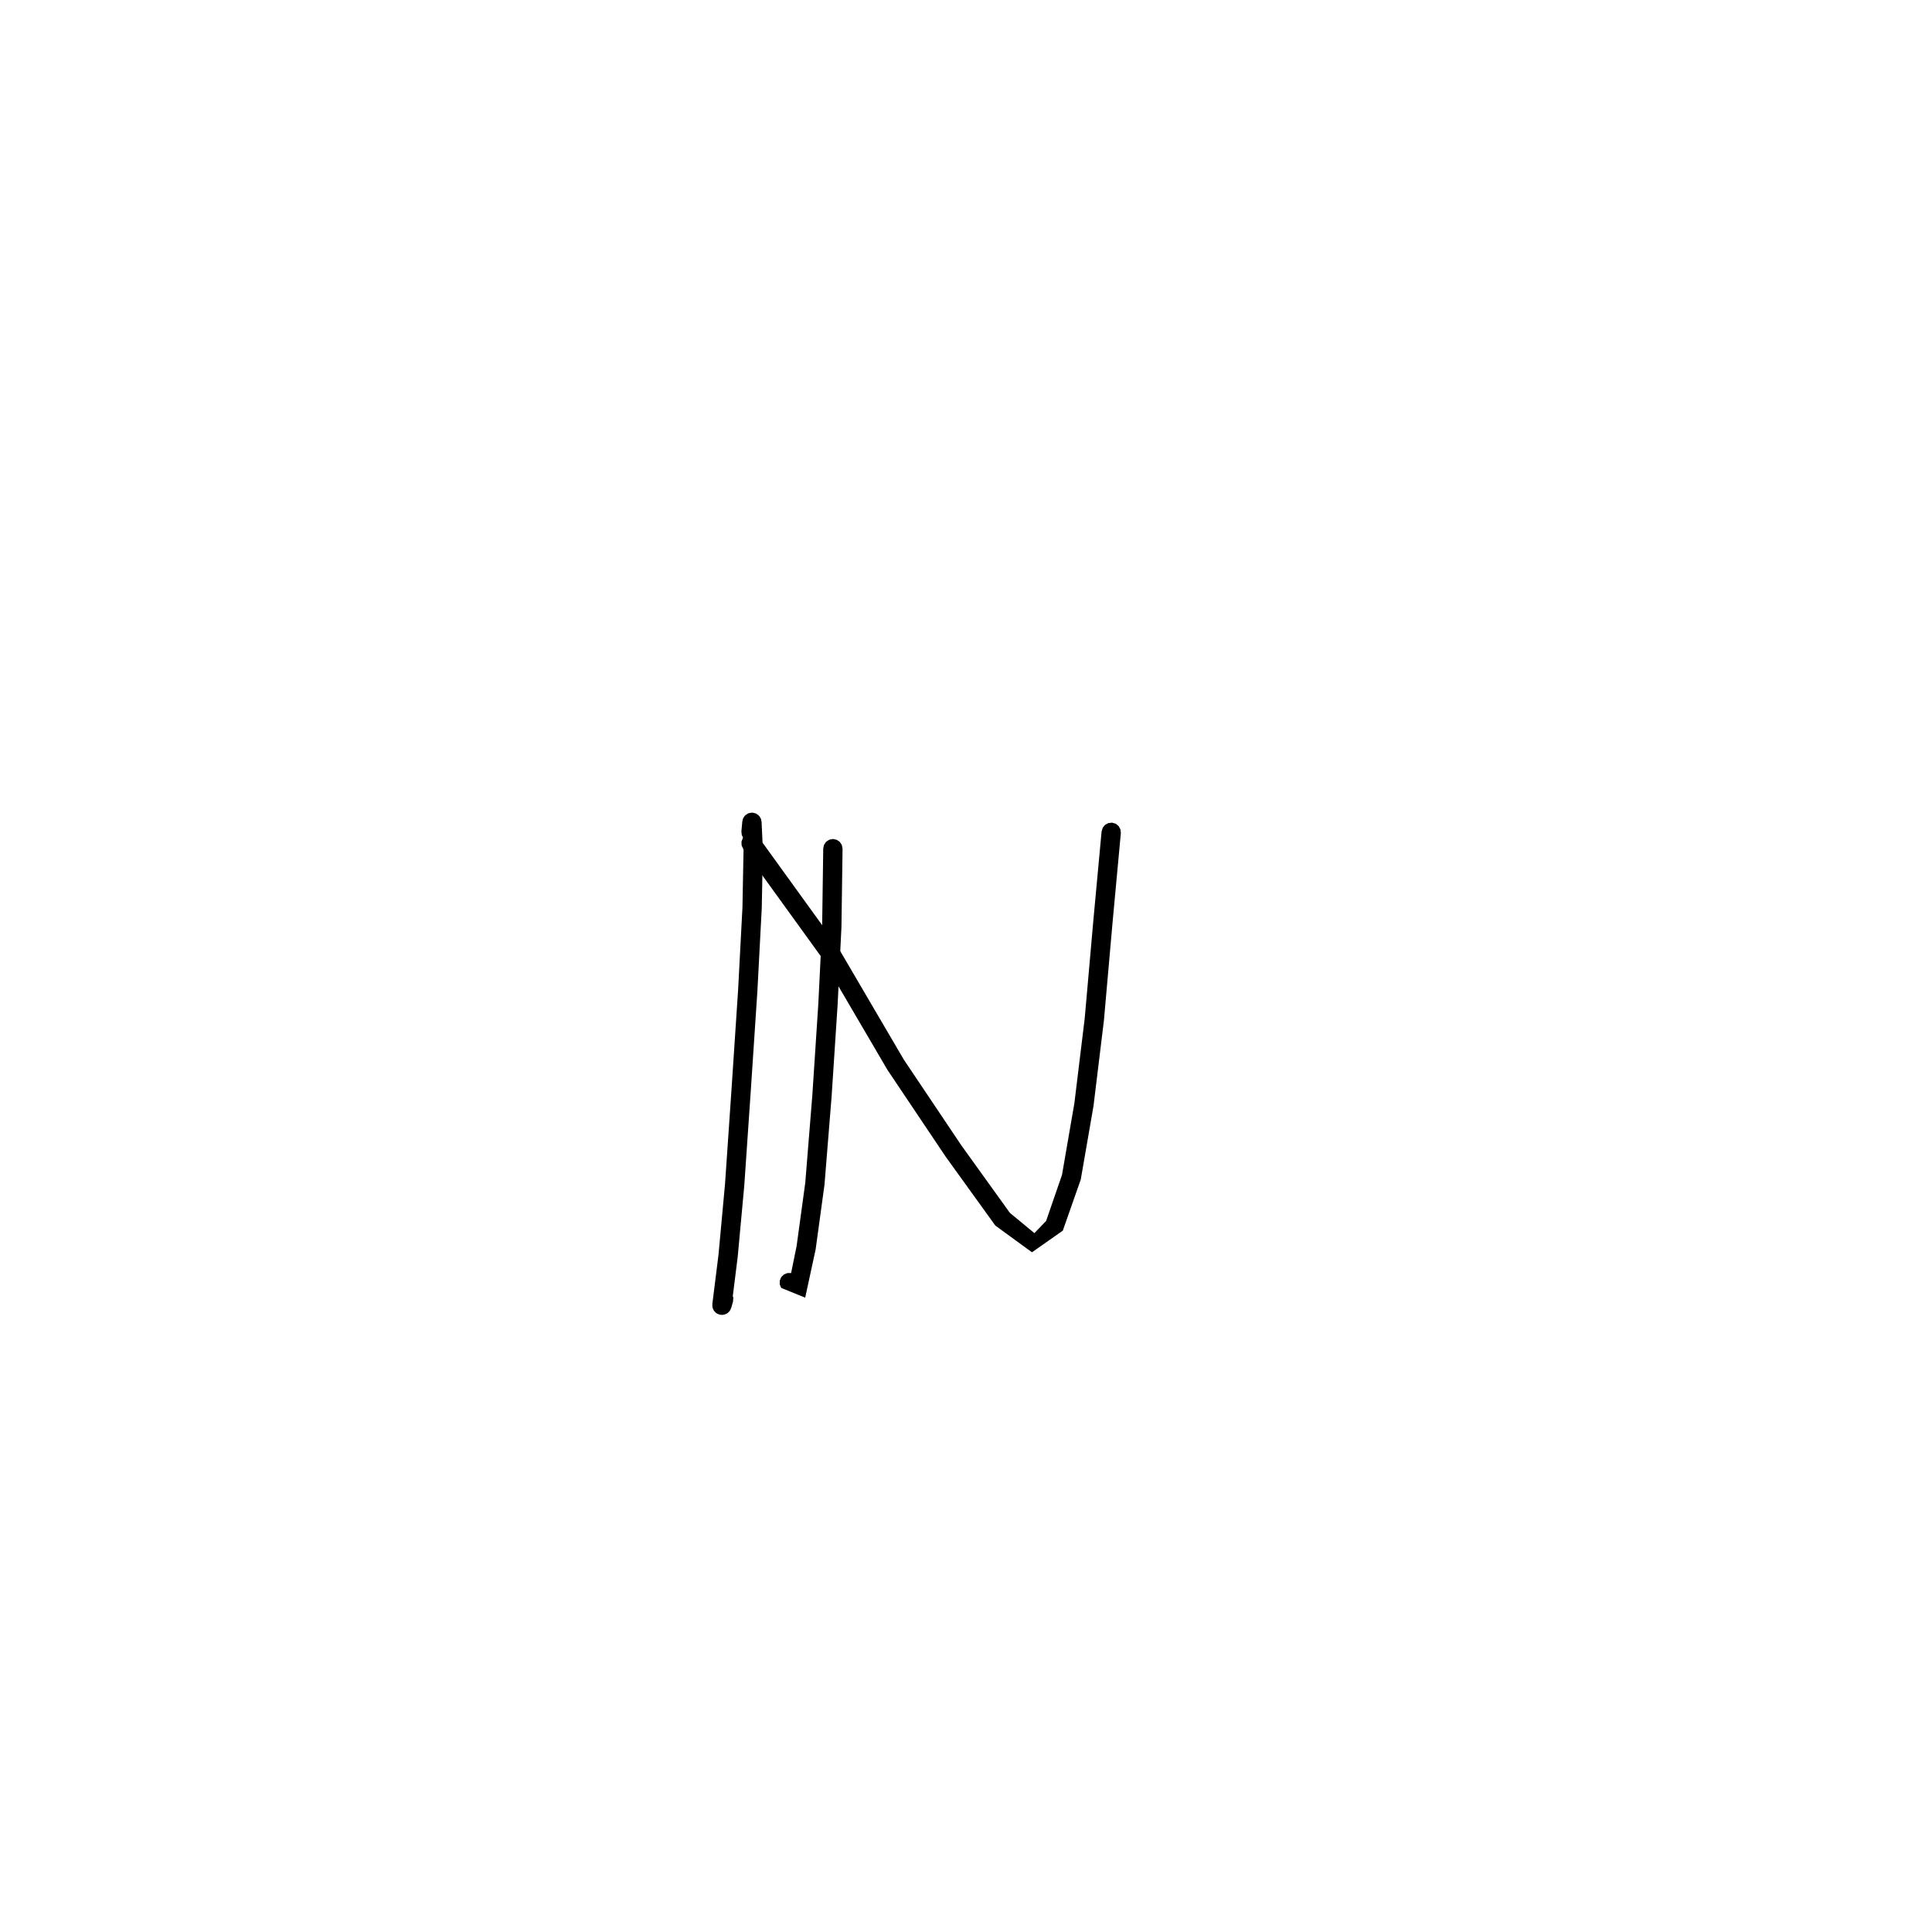
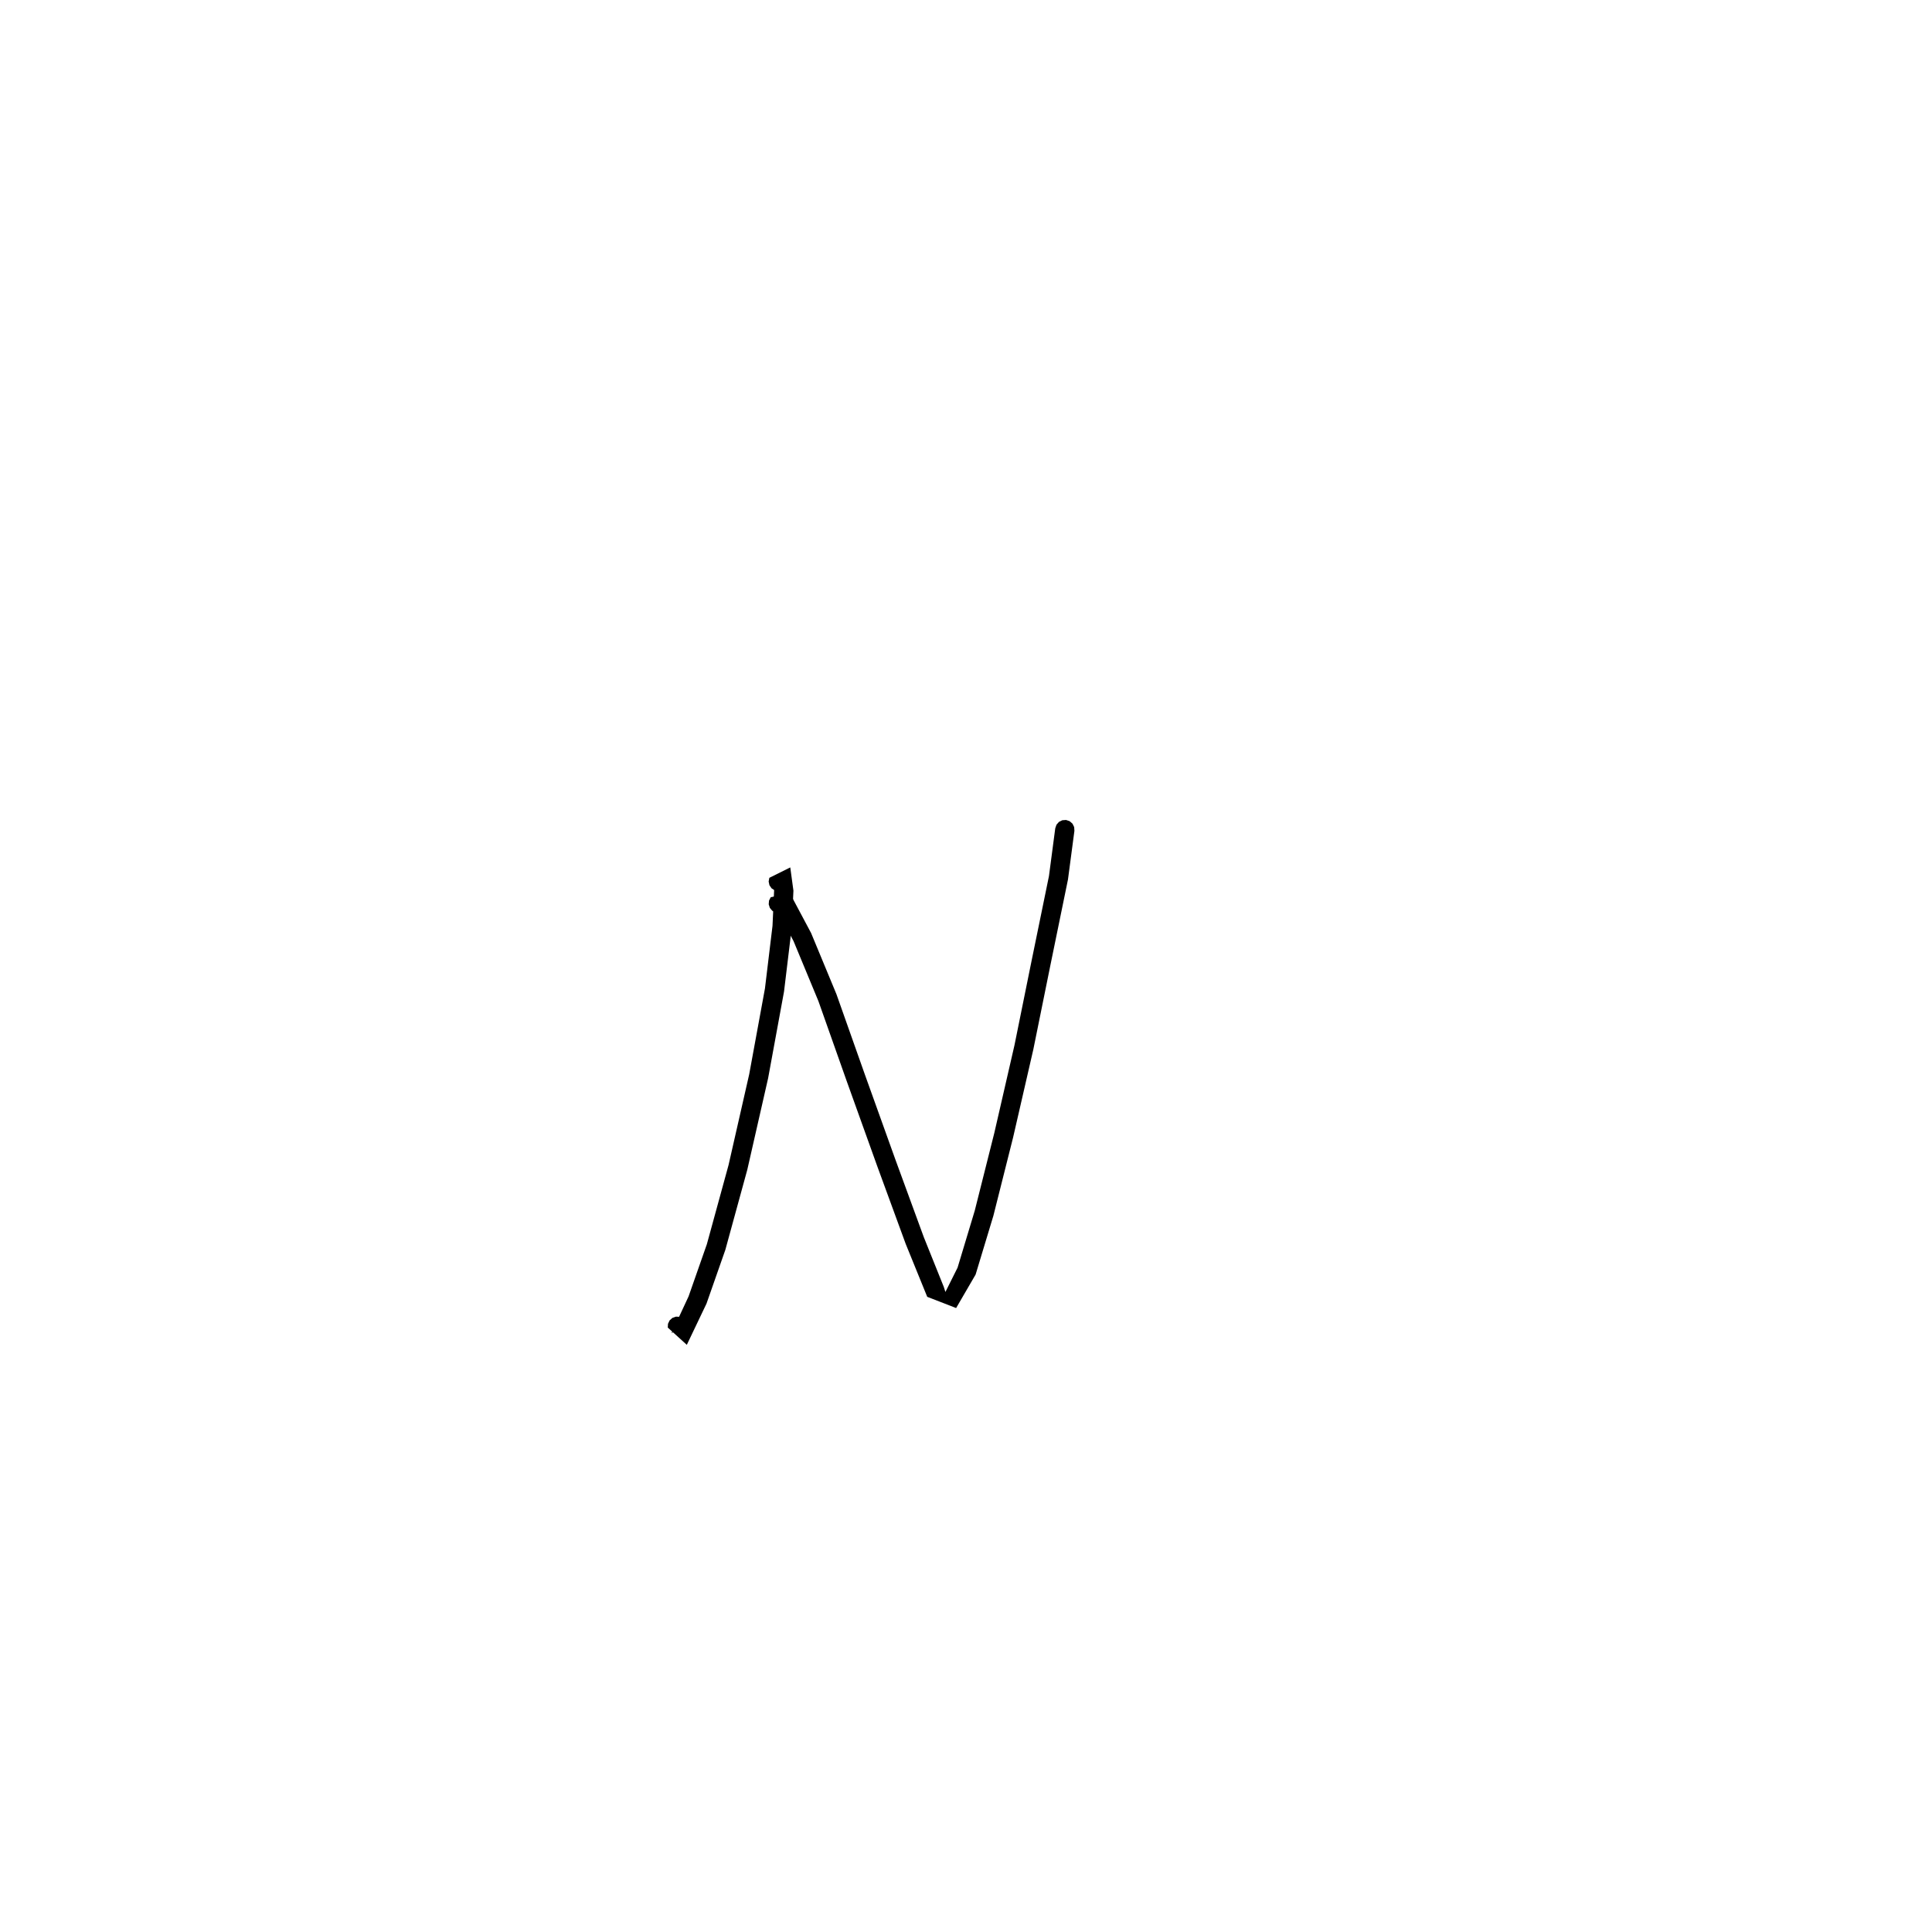
<svg xmlns="http://www.w3.org/2000/svg" viewBox="-300 -300 900 900" width="900" height="900" overflow="visible">
-   <path d="M 54.336 88.119 L 54.76 83.458 L 54.574 81.712 L 53.735 80.17 L 52.369 79.066 L 50.685 78.569 L 48.939 78.755 L 47.397 79.594 L 46.294 80.959 L 45.797 82.643 L 45.373 87.304 L 45.558 89.05 L 46.397 90.593 L 47.763 91.696 L 49.447 92.193 L 51.193 92.008 L 52.735 91.169 L 53.839 89.803 Z M 45.783 83.259 L 46.371 95.857 L 45.866 122.622 L 43.837 161.171 L 40.788 207.155 L 37.741 251.596 L 34.701 284.527 L 31.83 307.493 L 31.956 309.244 L 32.743 310.814 L 34.071 311.963 L 35.737 312.516 L 37.488 312.39 L 39.058 311.603 L 40.207 310.275 L 40.76 308.609 L 43.651 285.473 L 46.713 252.302 L 49.768 207.76 L 52.821 161.71 L 54.859 122.971 L 55.371 95.838 L 54.773 82.842 L 54.351 81.138 L 53.309 79.725 L 51.806 78.818 L 50.07 78.556 L 48.365 78.978 L 46.952 80.02 L 46.045 81.523 Z M 40.622 309.287 L 41.469 306.321 L 41.613 304.571 L 41.076 302.899 L 39.94 301.56 L 38.379 300.758 L 36.629 300.614 L 34.957 301.151 L 33.618 302.287 L 32.816 303.849 L 31.968 306.815 L 31.824 308.565 L 32.361 310.236 L 33.497 311.575 L 35.059 312.378 L 36.809 312.521 L 38.48 311.985 L 39.819 310.849 Z" fill="black" fill-rule="nonzero" />
-   <path d="M 83.49 95.339 L 83.49 95.7 L 82.984 131.552 L 81.209 167.536 L 78.417 210.181 L 75.124 250.974 L 71.094 280.443 L 66.991 300.581 L 71.395 294.961 L 70.155 293.719 L 68.533 293.045 L 66.778 293.043 L 65.155 293.713 L 63.912 294.954 L 63.238 296.575 L 63.236 298.331 L 63.907 299.954 L 75.091 304.504 L 79.97 281.93 L 84.076 251.908 L 87.393 210.836 L 90.194 168.057 L 91.979 131.838 L 92.49 95.826 L 92.49 95.339 L 92.147 93.617 L 91.172 92.157 L 89.712 91.182 L 87.99 90.839 L 86.268 91.182 L 84.808 92.157 L 83.832 93.617 Z" fill="black" fill-rule="nonzero" />
-   <path d="M 46.207 95.432 L 82.527 145.68 L 113.407 198.395 L 140.477 238.749 L 163.661 270.918 L 180.731 283.363 L 195.097 273.284 L 203.464 249.453 L 209.392 215.223 L 214.246 175.38 L 218.319 129.219 L 222.132 88.128 L 221.95 86.381 L 221.113 84.837 L 219.75 83.731 L 218.067 83.231 L 216.32 83.413 L 214.777 84.25 L 213.67 85.613 L 213.17 87.296 L 209.356 128.409 L 205.294 174.451 L 200.486 213.929 L 194.719 247.326 L 187.323 268.75 L 181.859 274.434 L 170.454 265.014 L 147.876 233.624 L 121.047 193.639 L 90.063 140.761 L 53.502 90.161 L 52.215 88.966 L 50.57 88.354 L 48.815 88.418 L 47.219 89.149 L 46.023 90.436 L 45.412 92.081 L 45.476 93.836 Z" fill="black" fill-rule="nonzero" />
+   <path d="M 66.744 112.264 L 60.382 108.638 L 60.609 114.93 L 59.865 131.276 L 56.341 160.489 L 49.006 200.447 L 39.386 242.725 L 29.278 279.621 L 20.764 303.915 L 12.816 320.982 L 19.987 317.16 L 19.404 315.504 L 18.232 314.197 L 16.649 313.437 L 14.896 313.342 L 13.24 313.924 L 11.932 315.097 L 11.173 316.68 L 11.078 318.433 L 19.944 326.476 L 29.114 307.272 L 37.888 282.243 L 48.119 244.902 L 57.821 202.265 L 65.232 161.884 L 68.826 132.113 L 69.609 114.9 L 68.14 104.074 L 58.388 108.922 L 58.067 110.648 L 58.43 112.366 L 59.423 113.814 L 60.895 114.771 L 62.621 115.093 L 64.339 114.729 L 65.787 113.736 Z" fill="black" fill-rule="nonzero" />
+   <path d="M 66.08 123.574 L 60.591 121.248 L 69.664 138.405 L 81.241 166.344 L 94.429 203.63 L 108.674 243.313 L 121.921 279.485 L 131.937 304.11 L 145.401 309.337 L 154.479 293.731 L 162.755 266.355 L 171.942 229.864 L 181.371 188.834 L 189.264 149.882 L 197.504 109.691 L 200.502 87.03 L 200.388 85.278 L 199.612 83.703 L 198.292 82.544 L 196.63 81.979 L 194.878 82.094 L 193.303 82.869 L 192.145 84.189 L 191.58 85.851 L 188.645 108.106 L 180.445 148.084 L 172.575 186.929 L 163.191 227.763 L 154.073 263.984 L 146.077 290.507 L 140.409 301.849 L 139.636 299.449 L 130.33 276.278 L 117.136 240.246 L 102.907 200.608 L 89.654 163.148 L 77.842 134.646 L 67.931 116.04 L 59.052 117.952 L 58.244 119.51 L 58.094 121.26 L 58.624 122.933 L 59.755 124.277 L 61.314 125.085 L 63.063 125.235 L 64.737 124.705 Z" fill="black" fill-rule="nonzero" />
</svg>
